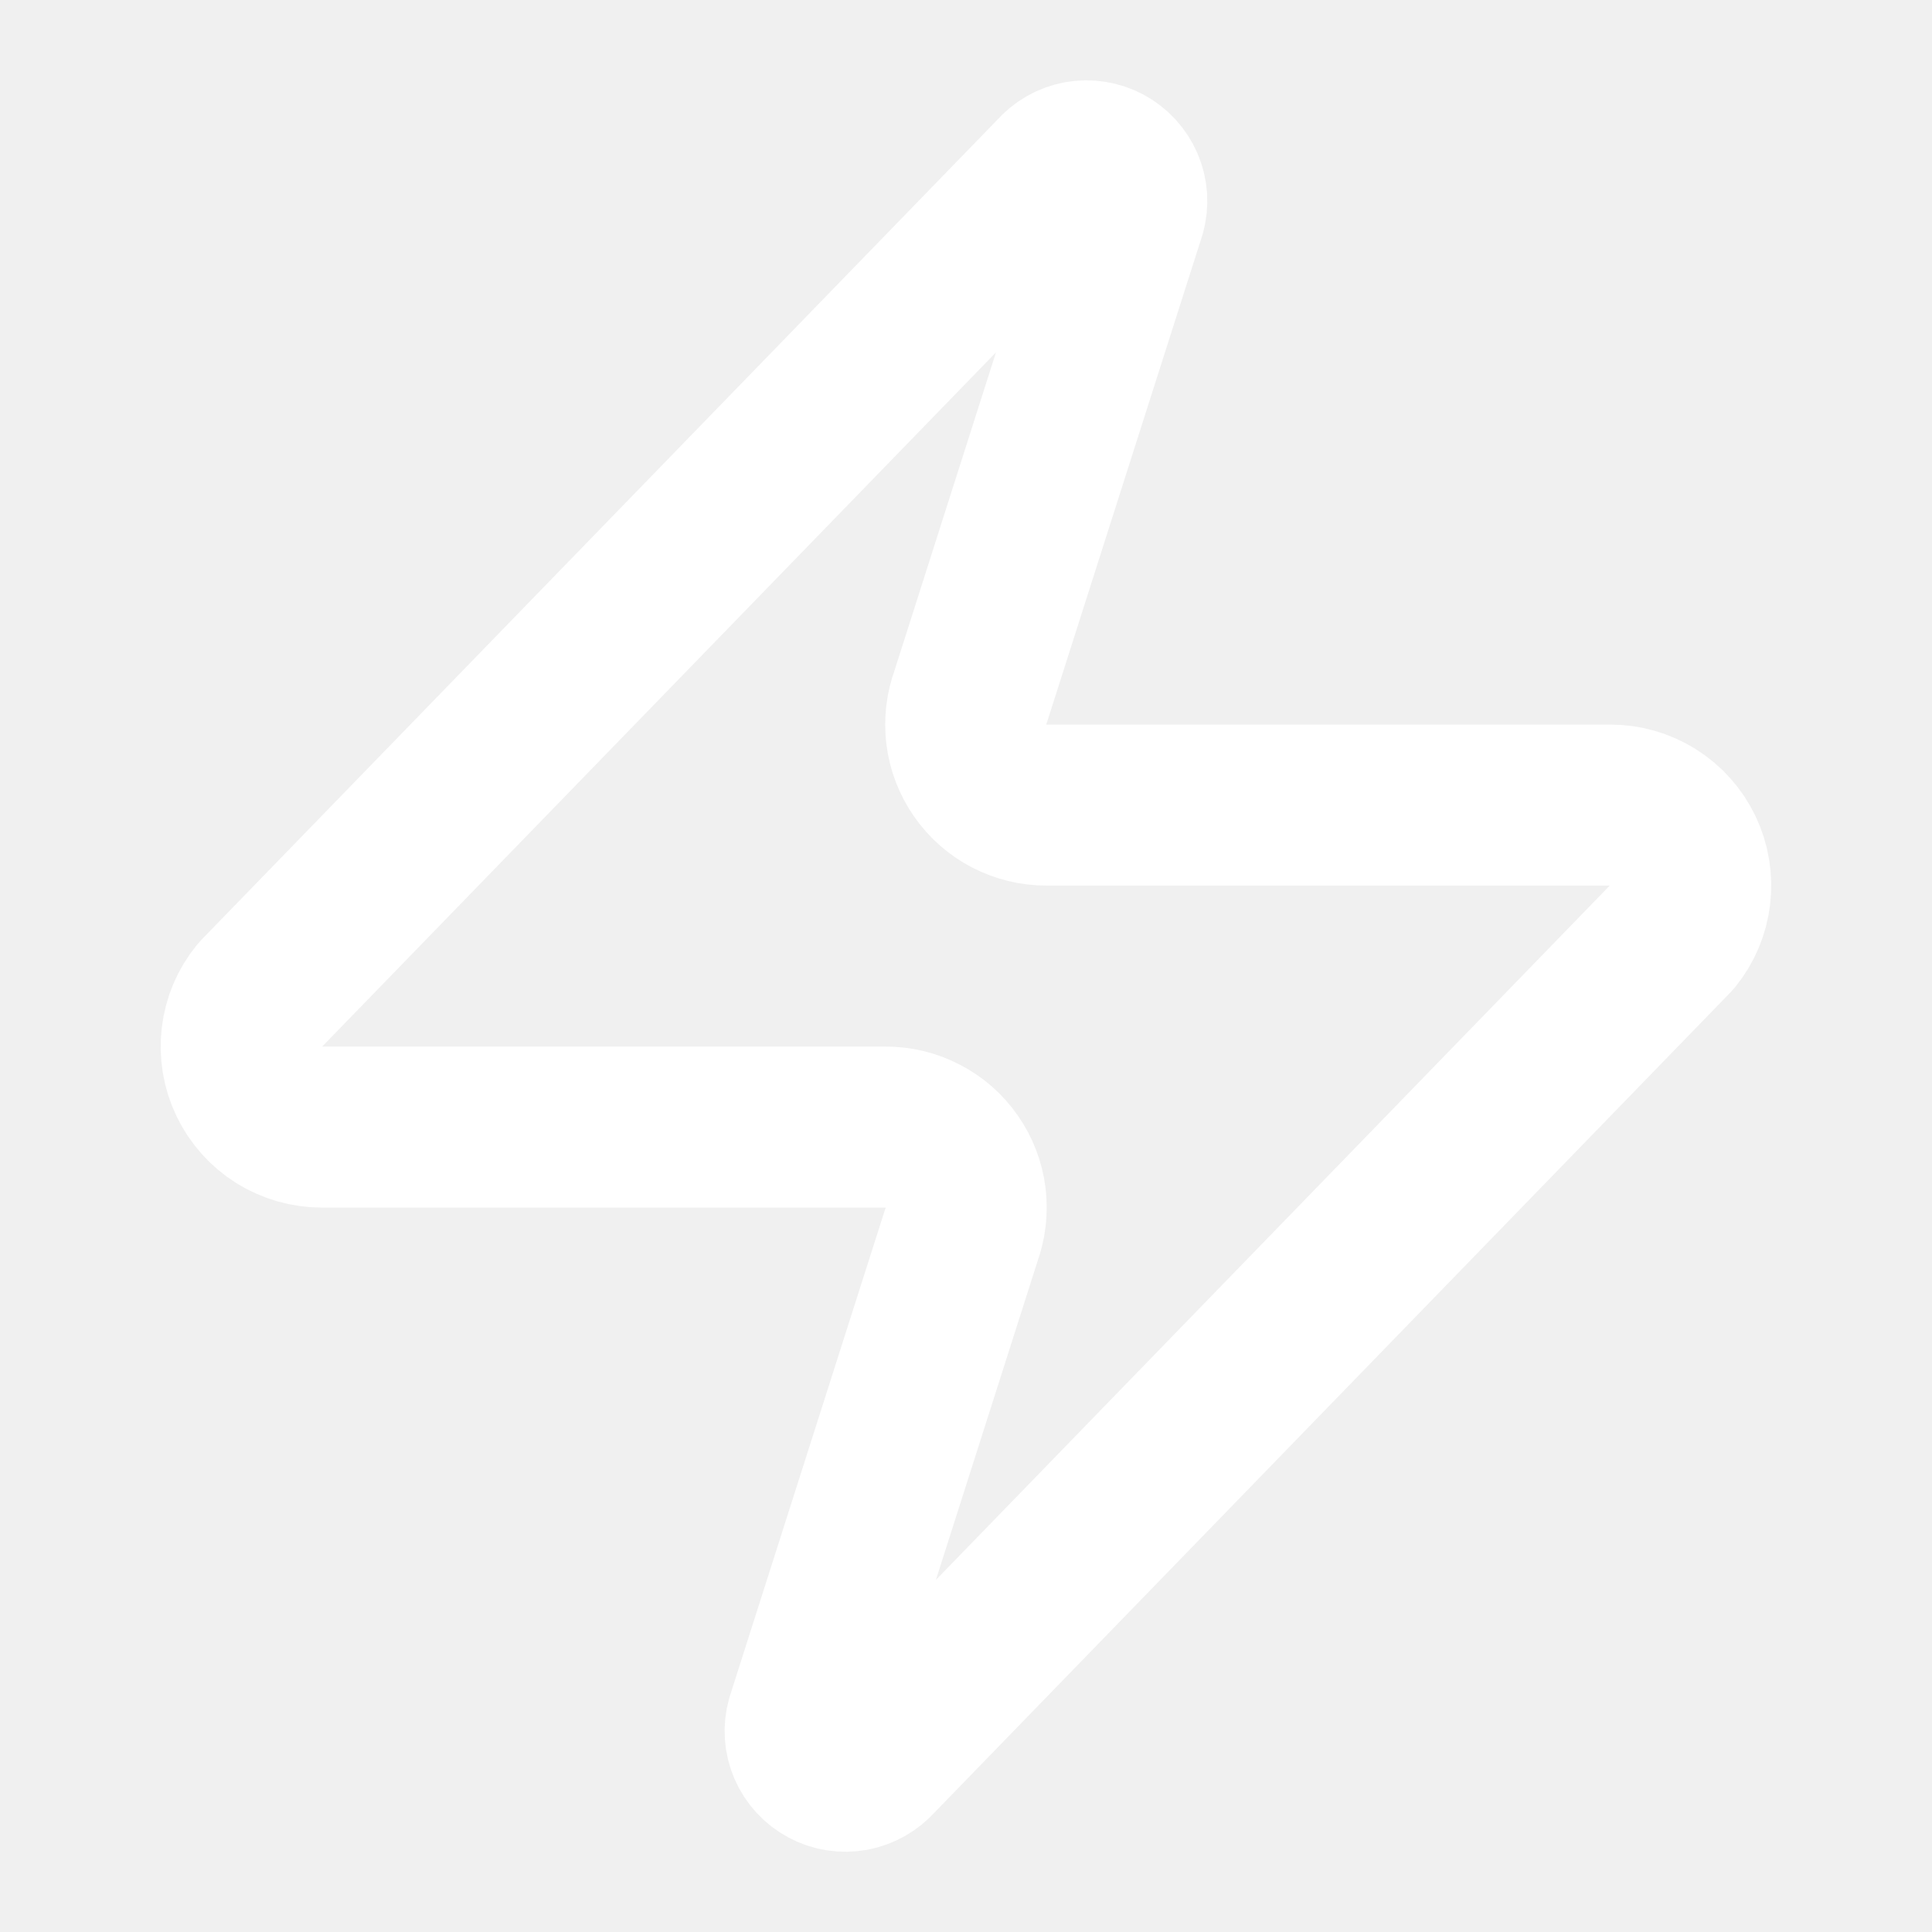
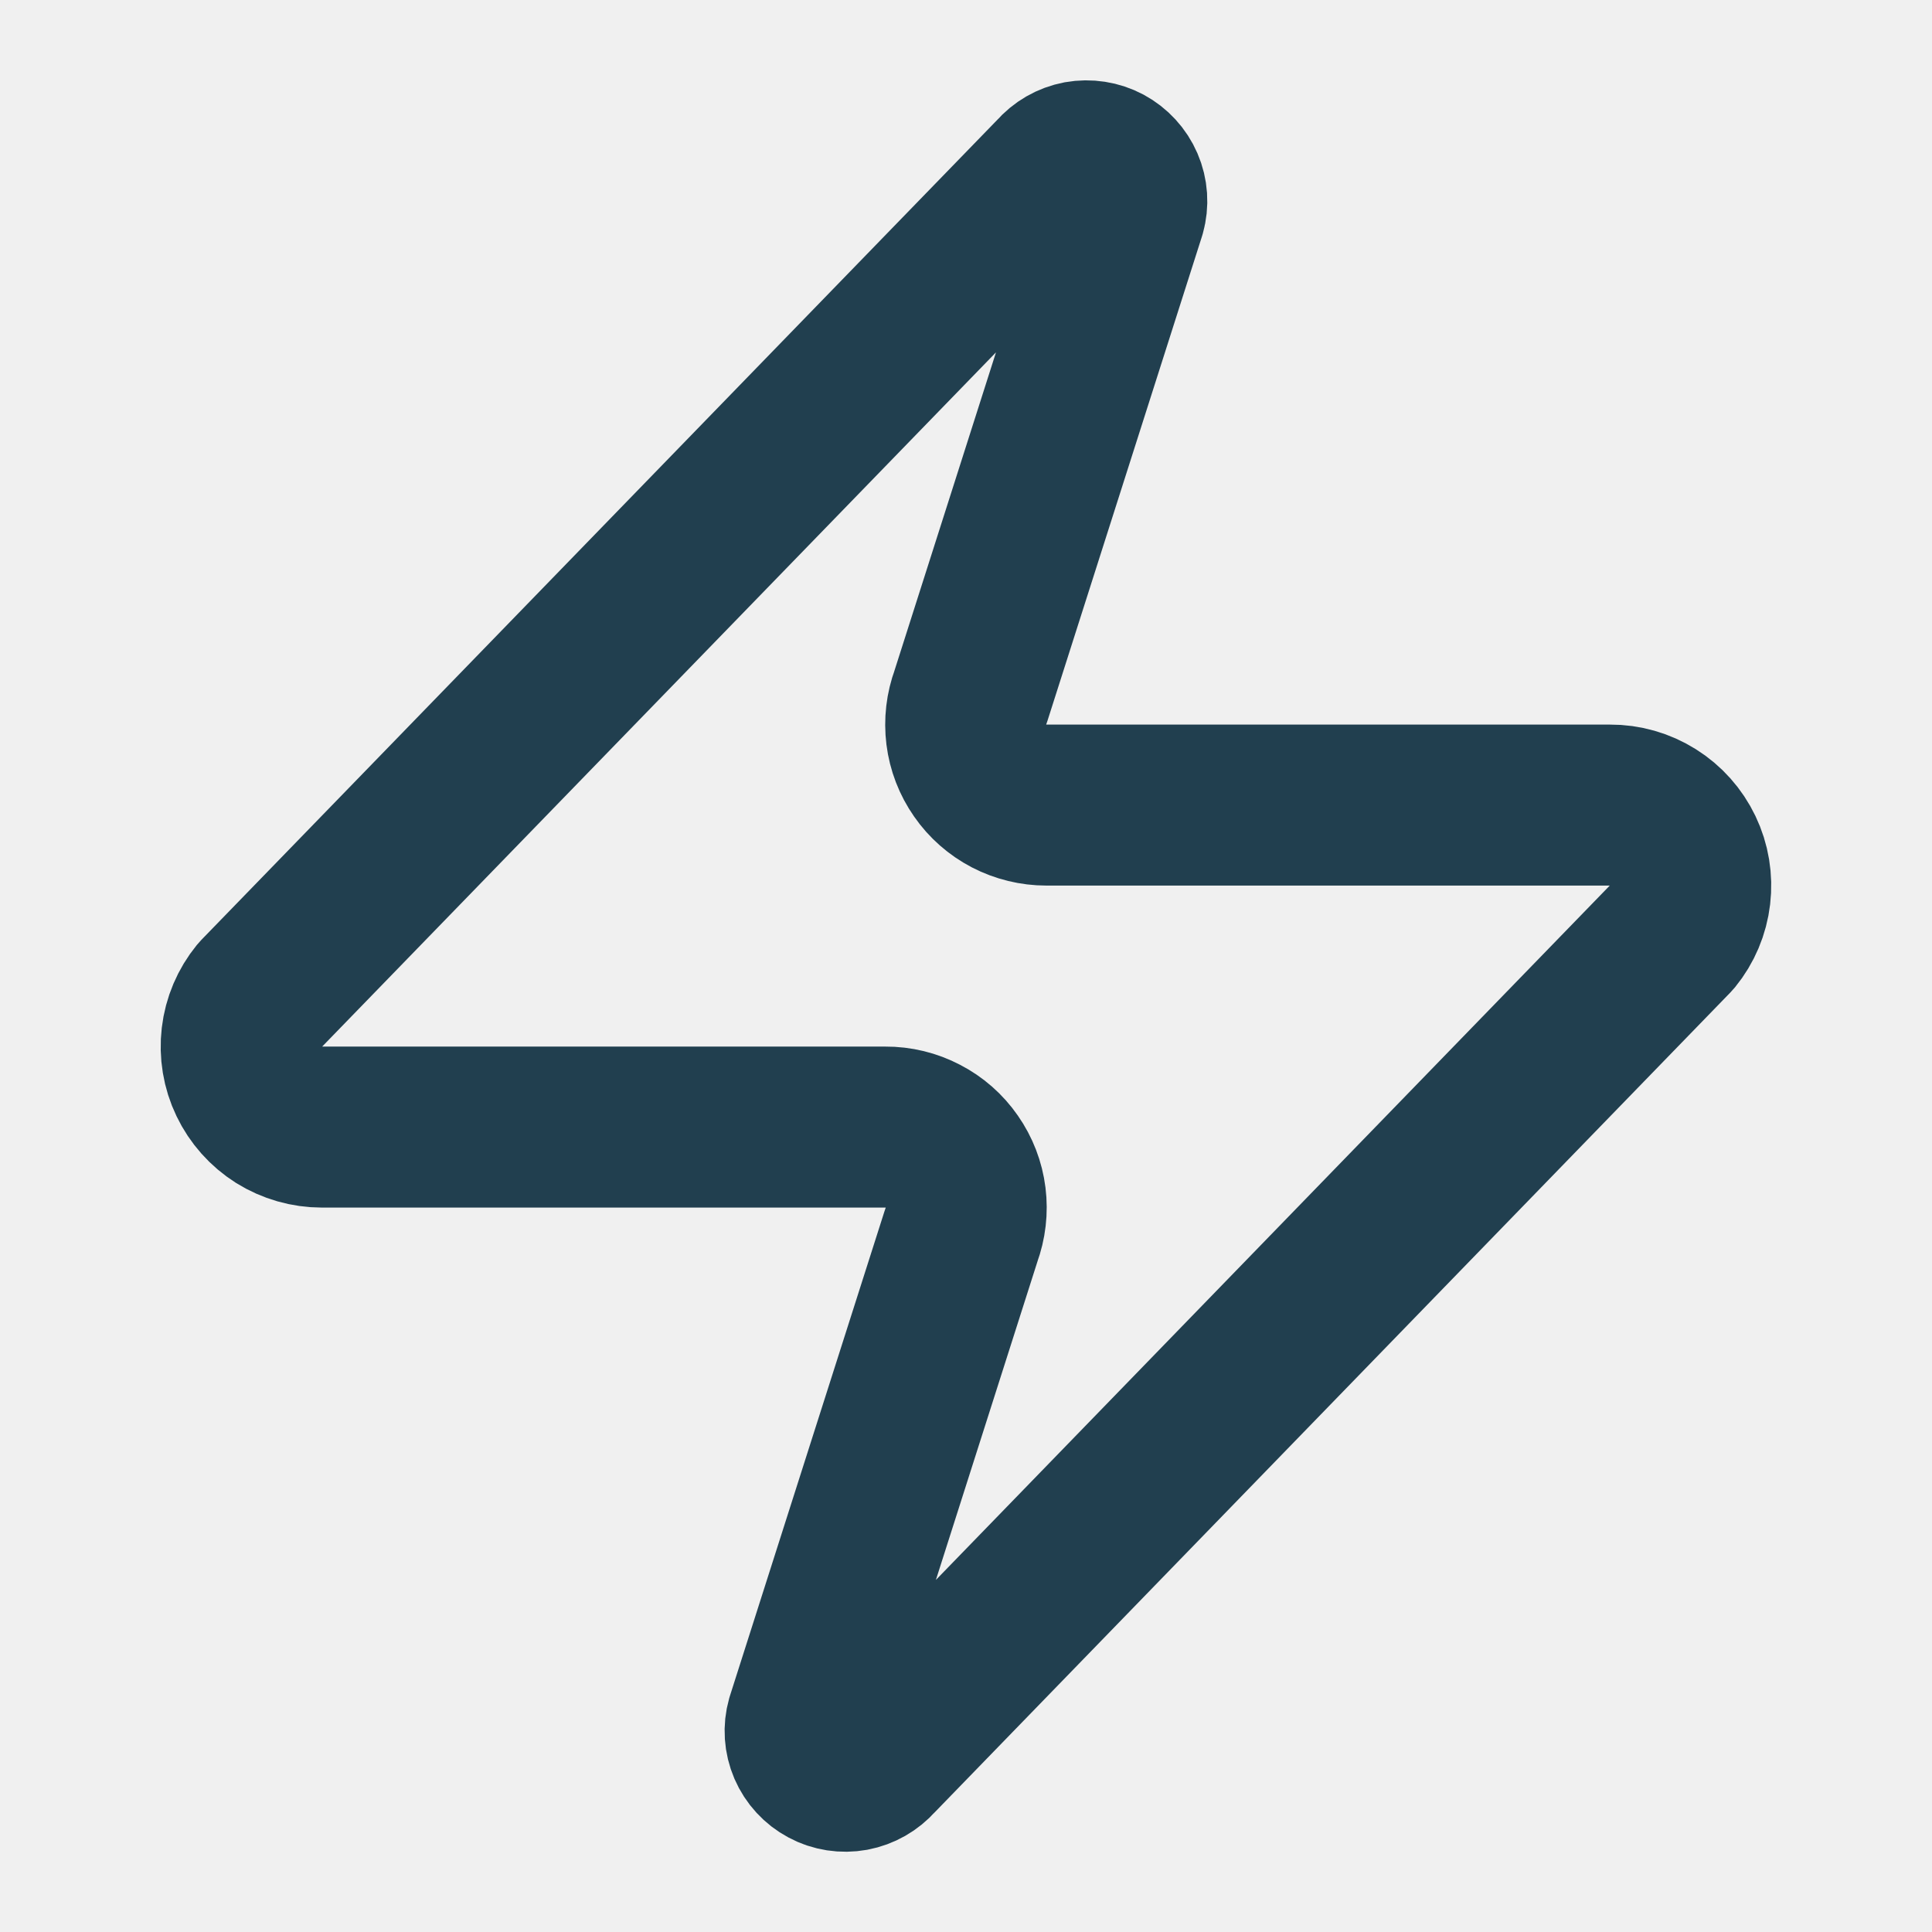
<svg xmlns="http://www.w3.org/2000/svg" width="24" height="24" viewBox="0 0 24 24" fill="none">
-   <path id="Vector" d="M3.999 14.001C3.81 14.001 3.625 13.948 3.464 13.848C3.304 13.747 3.176 13.603 3.094 13.432C3.012 13.262 2.981 13.071 3.003 12.883C3.025 12.695 3.1 12.518 3.22 12.371L13.12 2.171C13.194 2.085 13.295 2.027 13.406 2.006C13.518 1.986 13.633 2.004 13.733 2.057C13.833 2.111 13.912 2.197 13.957 2.301C14.002 2.405 14.01 2.521 13.979 2.631L12.059 8.651C12.003 8.802 11.984 8.965 12.004 9.126C12.024 9.286 12.083 9.439 12.176 9.572C12.268 9.705 12.391 9.813 12.535 9.888C12.678 9.962 12.838 10.001 12.999 10.001H20C20.189 10 20.374 10.053 20.535 10.154C20.695 10.254 20.823 10.398 20.905 10.569C20.987 10.74 21.018 10.93 20.996 11.118C20.974 11.306 20.899 11.484 20.779 11.631L10.88 21.831C10.805 21.916 10.704 21.974 10.592 21.995C10.481 22.015 10.366 21.998 10.266 21.944C10.166 21.891 10.087 21.805 10.042 21.701C9.997 21.596 9.989 21.48 10.02 21.371L11.94 15.351C11.996 15.199 12.015 15.036 11.995 14.876C11.975 14.715 11.916 14.562 11.823 14.429C11.731 14.296 11.608 14.188 11.464 14.114C11.321 14.039 11.161 14 10.999 14.001H3.999Z" stroke="#FFFFFF" stroke-width="2" stroke-linecap="round" stroke-linejoin="round" />
+   <path id="Vector" d="M3.999 14.001C3.81 14.001 3.625 13.948 3.464 13.848C3.304 13.747 3.176 13.603 3.094 13.432C3.012 13.262 2.981 13.071 3.003 12.883C3.025 12.695 3.1 12.518 3.22 12.371L13.12 2.171C13.194 2.085 13.295 2.027 13.406 2.006C13.518 1.986 13.633 2.004 13.733 2.057C13.833 2.111 13.912 2.197 13.957 2.301C14.002 2.405 14.01 2.521 13.979 2.631L12.059 8.651C12.003 8.802 11.984 8.965 12.004 9.126C12.024 9.286 12.083 9.439 12.176 9.572C12.268 9.705 12.391 9.813 12.535 9.888C12.678 9.962 12.838 10.001 12.999 10.001H20C20.189 10 20.374 10.053 20.535 10.154C20.695 10.254 20.823 10.398 20.905 10.569C20.987 10.74 21.018 10.93 20.996 11.118C20.974 11.306 20.899 11.484 20.779 11.631L10.88 21.831C10.805 21.916 10.704 21.974 10.592 21.995C10.481 22.015 10.366 21.998 10.266 21.944C10.166 21.891 10.087 21.805 10.042 21.701C9.997 21.596 9.989 21.48 10.02 21.371L11.94 15.351C11.996 15.199 12.015 15.036 11.995 14.876C11.975 14.715 11.916 14.562 11.823 14.429C11.731 14.296 11.608 14.188 11.464 14.114C11.321 14.039 11.161 14 10.999 14.001H3.999Z" stroke="#213F4F" stroke-width="2" stroke-linecap="round" stroke-linejoin="round" />
</svg>
